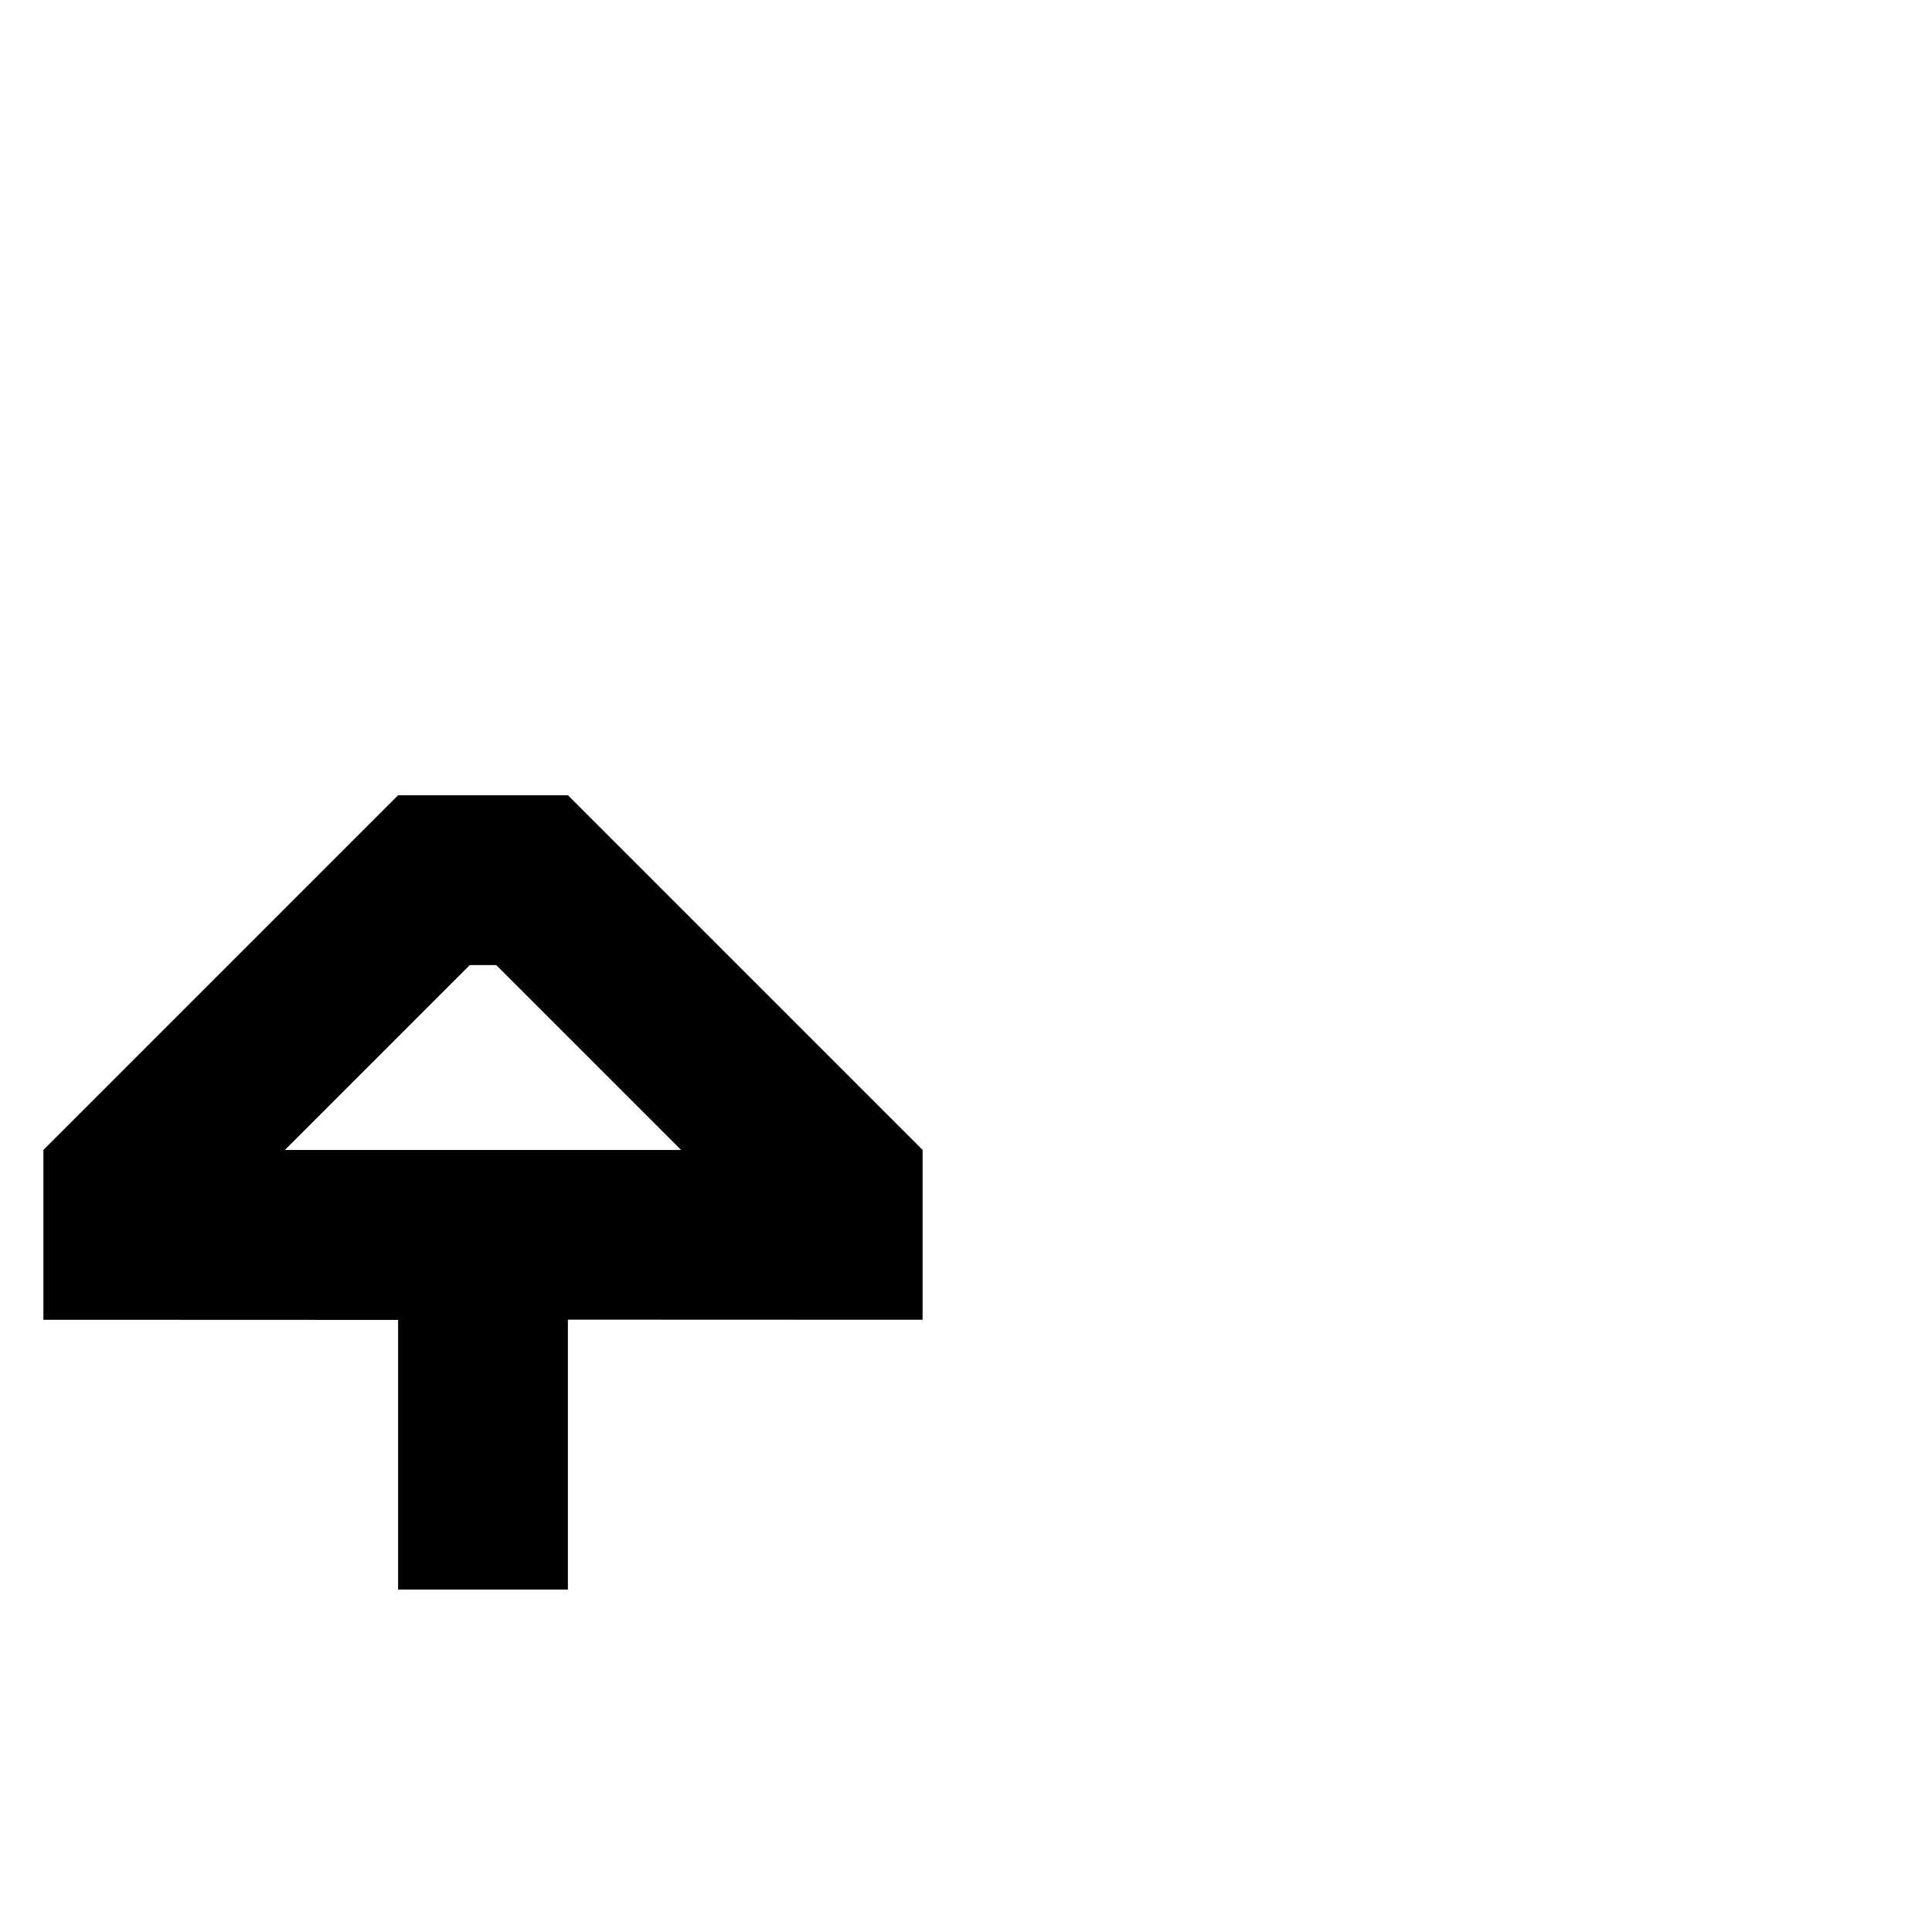
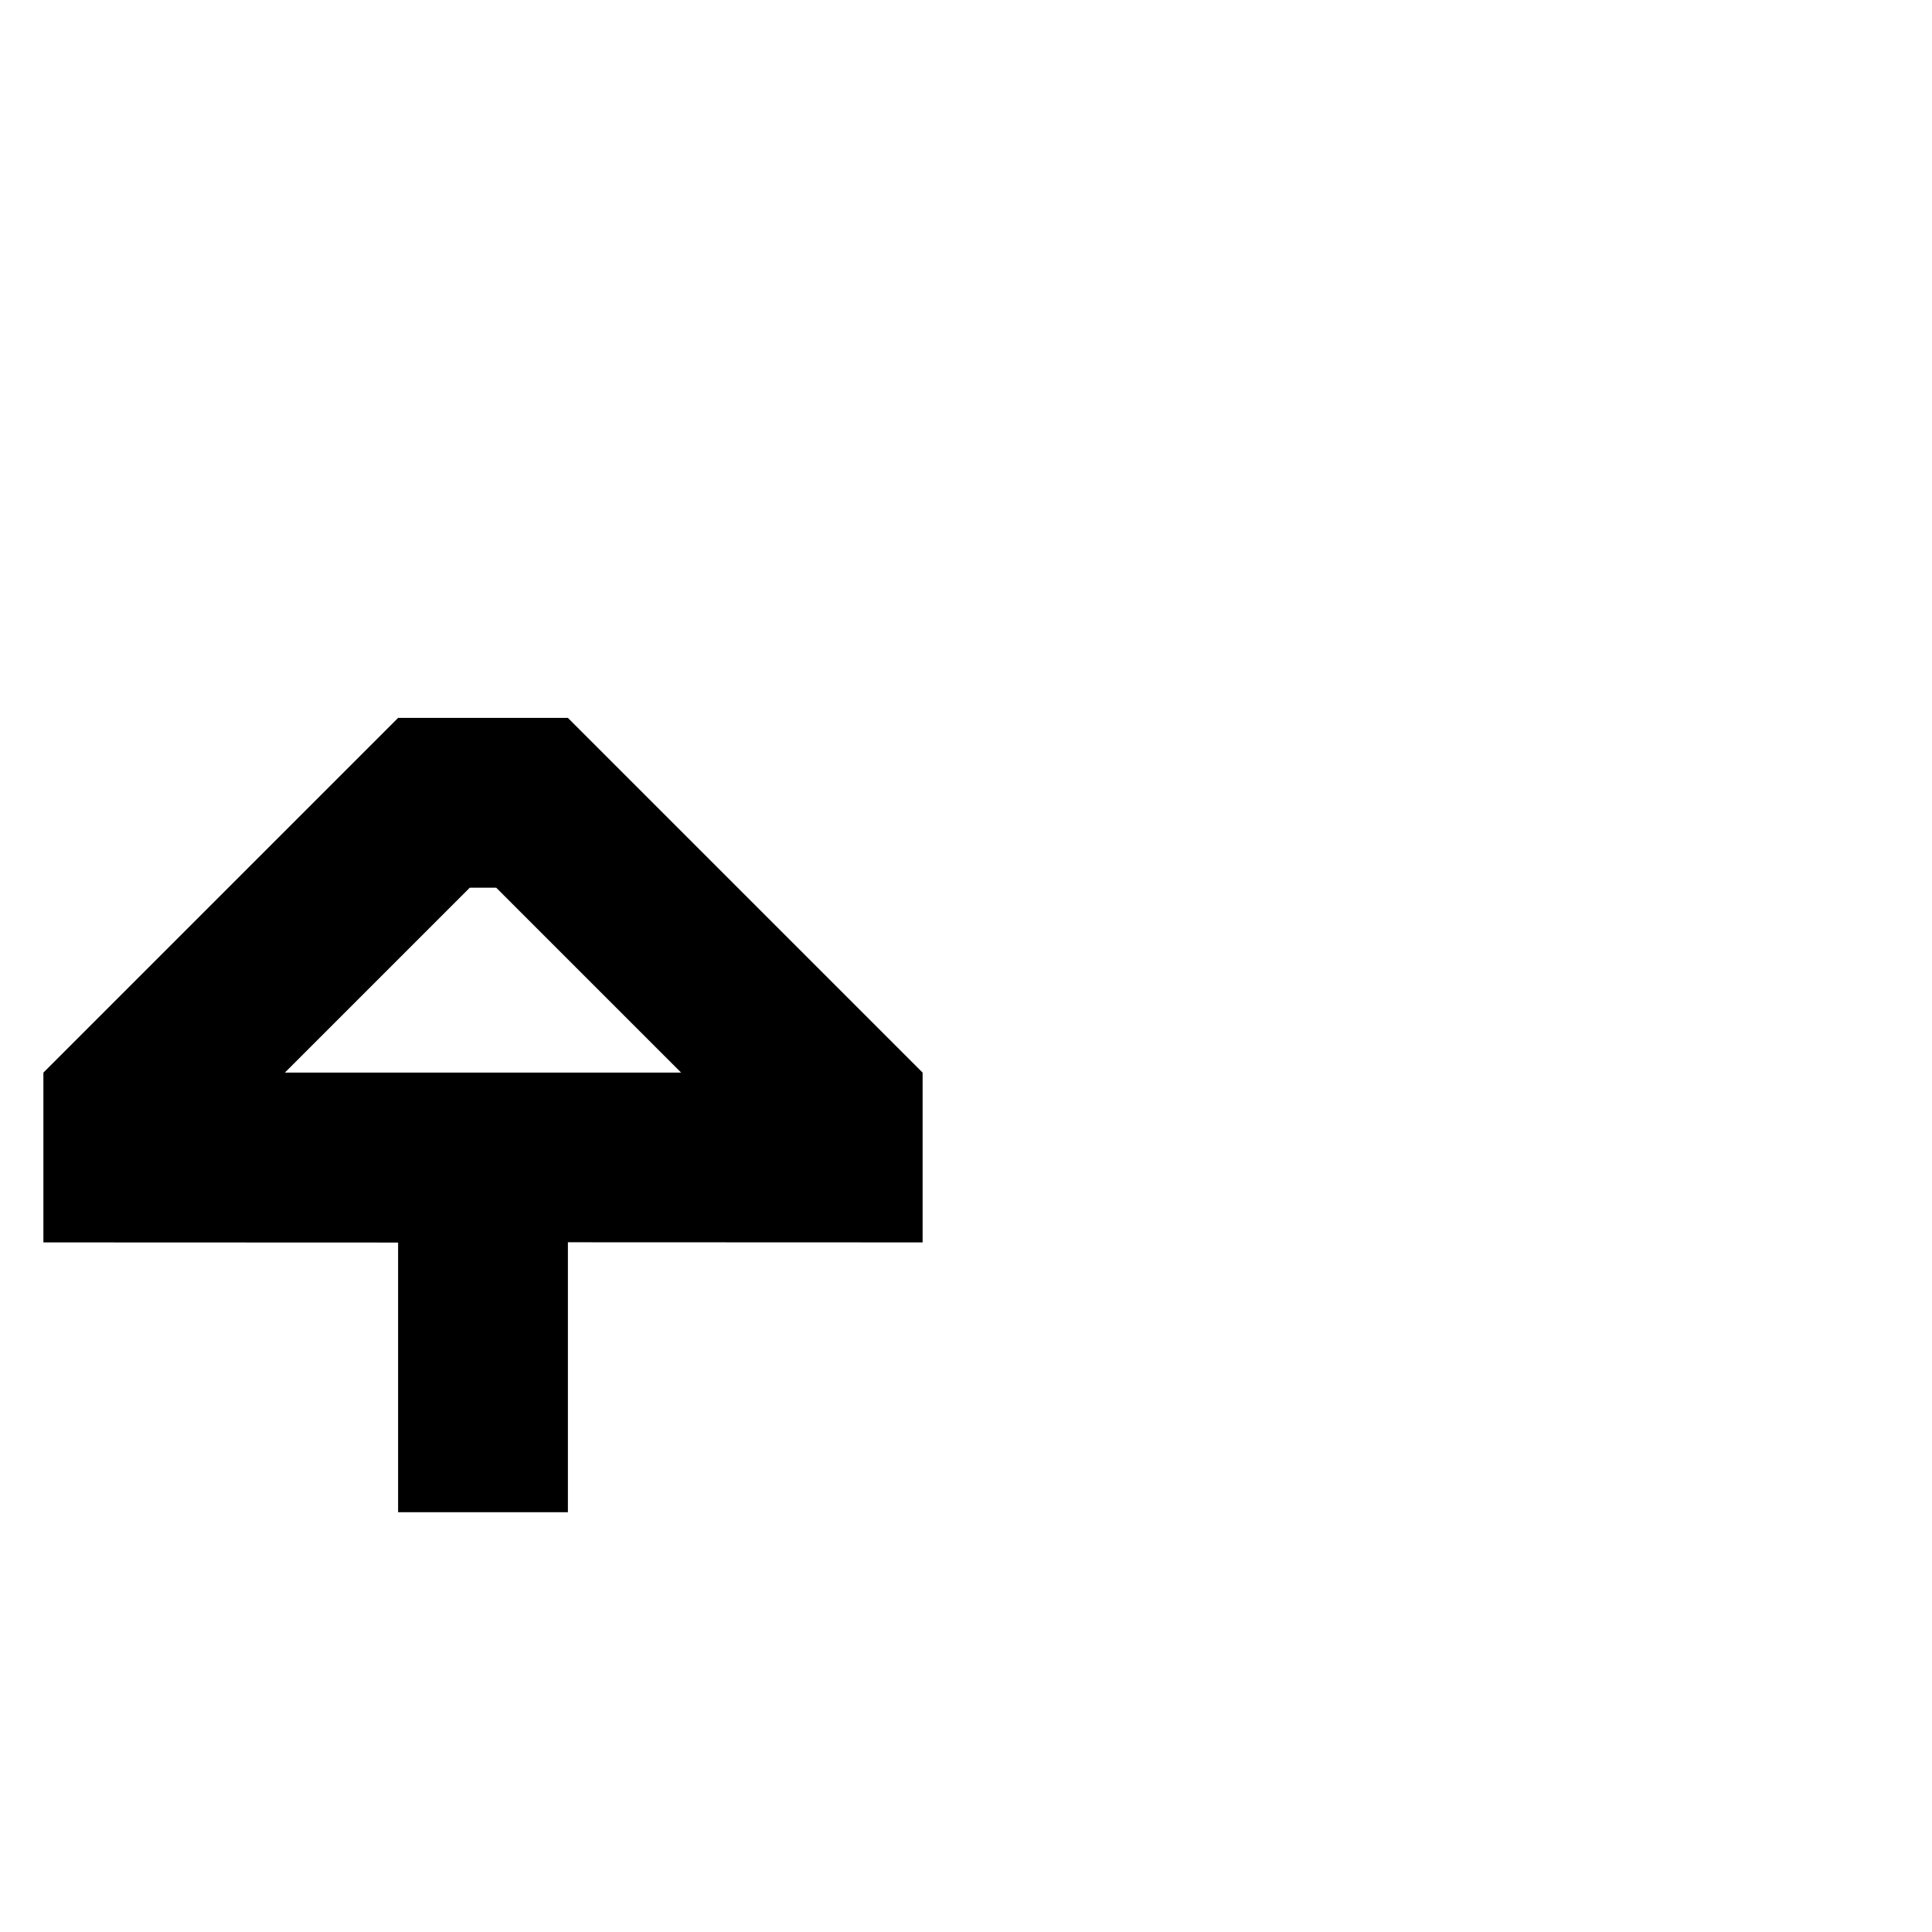
<svg xmlns="http://www.w3.org/2000/svg" width="2048" height="2048">
-   <path id="rect1" fill="#000000" stroke="none" d="M 422 843 L 46 1219 L 46 1399 L 422 1399.146 L 422 1685 L 602 1685 L 602 1398.854 L 978 1399 L 978 1219 L 602 843 Z M 498 1023 L 526 1023 L 722 1219 L 302 1219 Z" />
+   <path id="rect1" fill="#000000" stroke="none" d="M 422 761 L 46 1137 L 46 1317 L 422 1317.146 L 422 1603 L 602 1603 L 602 1316.854 L 978 1317 L 978 1137 L 602 761 Z M 498 941 L 526 941 L 722 1137 L 302 1137 Z" />
</svg>
